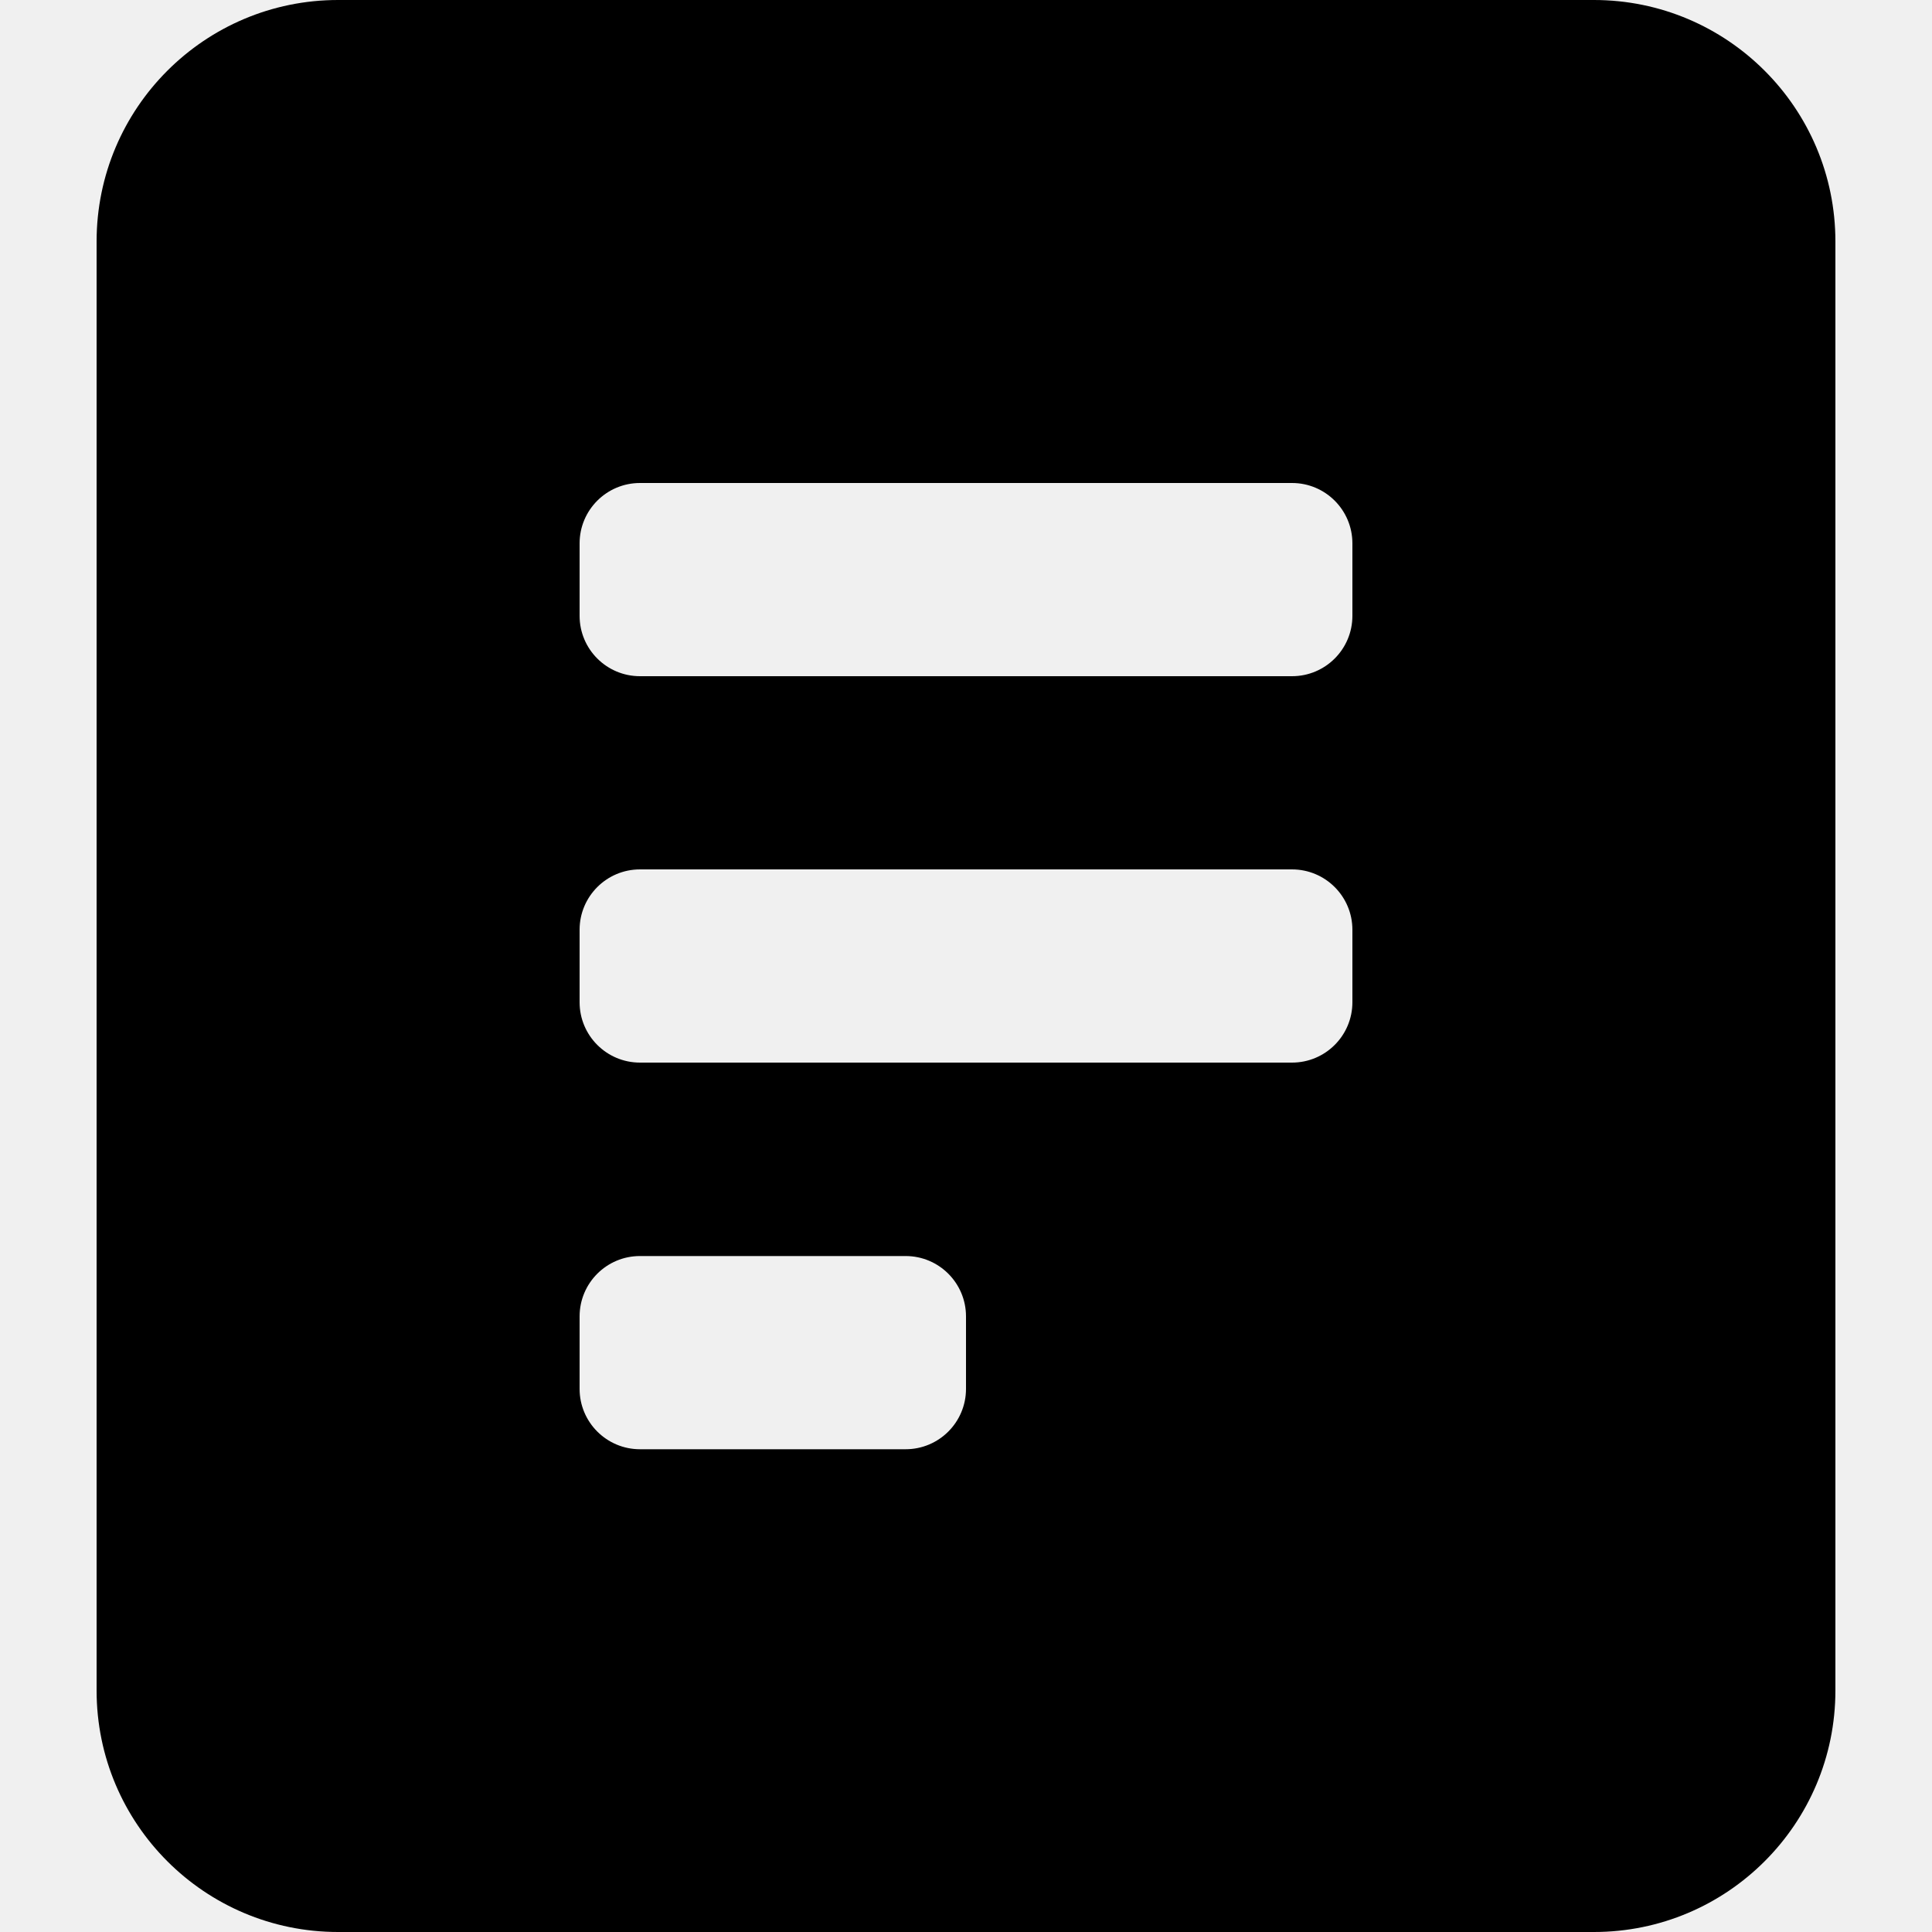
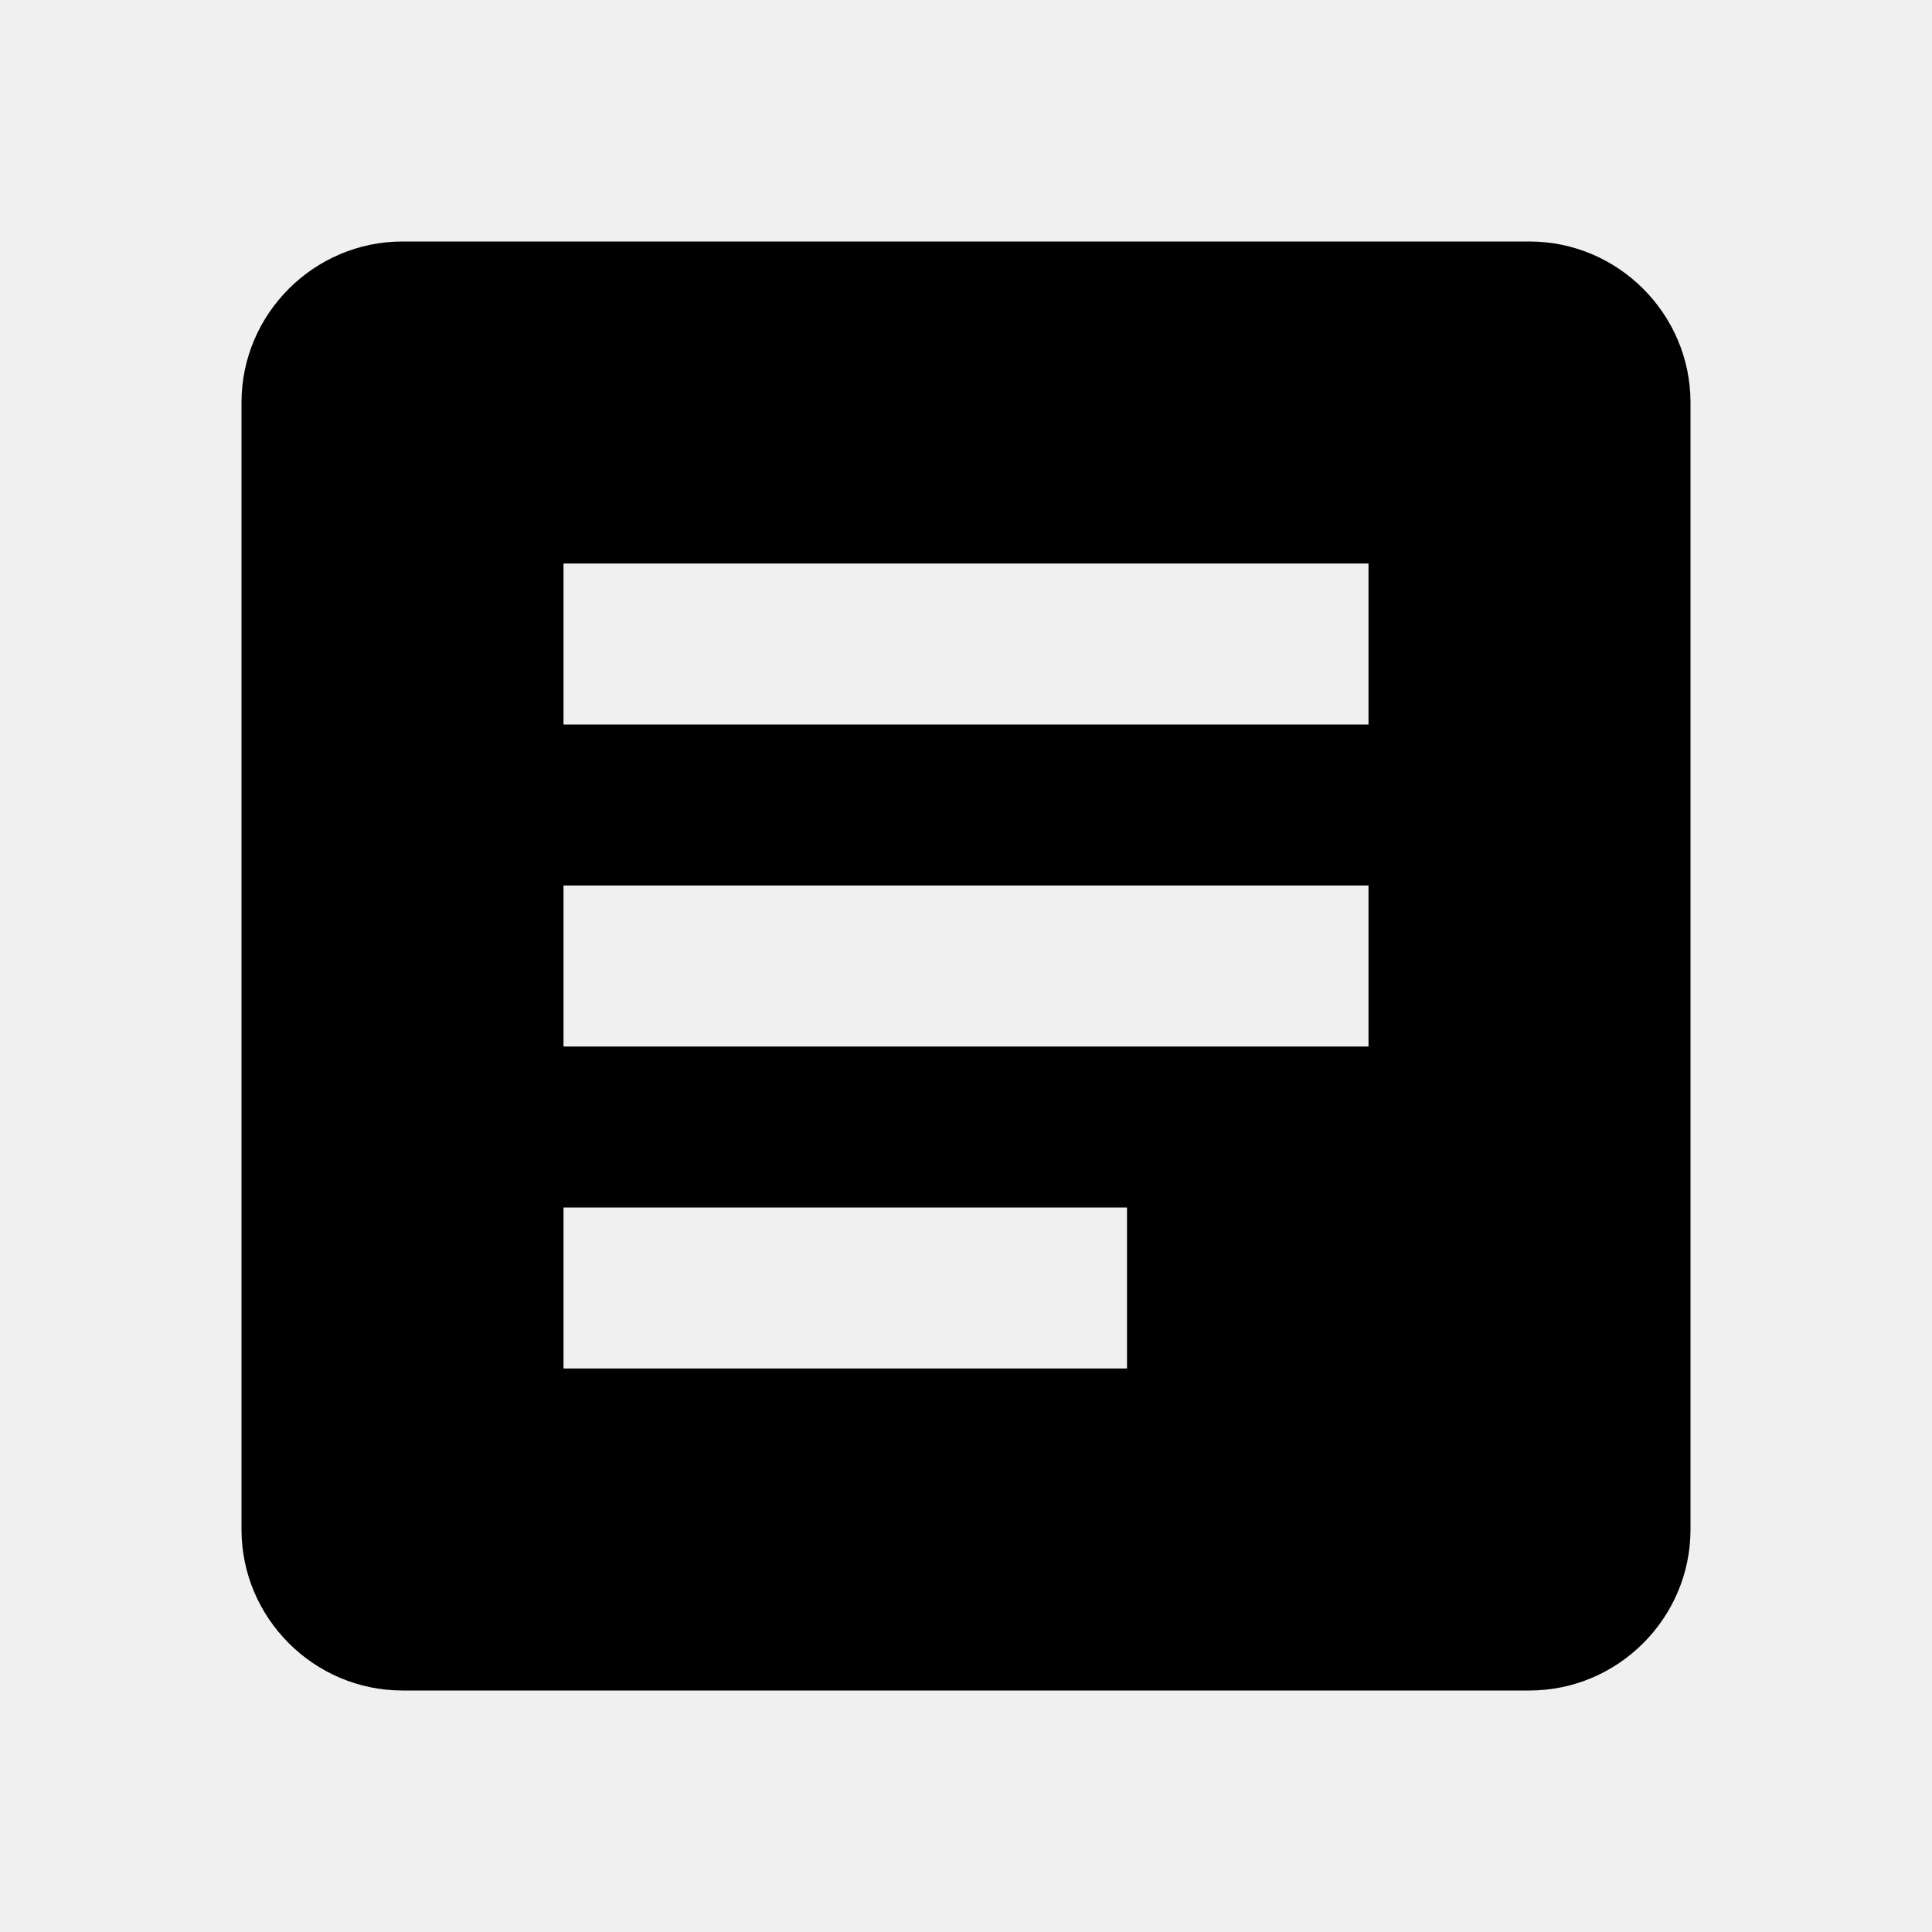
- <svg xmlns="http://www.w3.org/2000/svg" width="16" height="16" viewBox="0 0 16 16" fill="none">
-   <path fill-rule="evenodd" clip-rule="evenodd" d="M2.8 0a2 2 0 0 0-2 2v12a2 2 0 0 0 2 2h10.4a2 2 0 0 0 2-2V2a2 2 0 0 0-2-2H2.8Zm7.9 5.6H5.3a.5.5 0 0 1-.5-.5v-.6a.5.5 0 0 1 .5-.5h5.4a.5.5 0 0 1 .5.5v.6a.5.5 0 0 1-.5.5ZM5.3 7.2h5.4a.5.5 0 0 1 .5.5v.6a.5.5 0 0 1-.5.5H5.3a.5.5 0 0 1-.5-.5v-.6a.5.5 0 0 1 .5-.5Zm2.2 3.202H5.3a.5.5 0 0 0-.5.5v.6a.5.5 0 0 0 .5.5h2.2a.5.5 0 0 0 .5-.5v-.6a.5.5 0 0 0-.5-.5Z" fill="currentColor" />
+ <svg xmlns="http://www.w3.org/2000/svg" width="24" height="24" viewBox="0 0 24 24" fill="none">
+   <g clip-path="url(#clip0_8916_971)">
+     <path d="M19 3H5C3.9 3 3 3.9 3 5V19C3 20.1 3.9 21 5 21H19C20.1 21 21 20.1 21 19V5C21 3.9 20.1 3 19 3ZM14 17H7V15H14V17ZM17 13H7V11H17V13ZM17 9H7V7H17V9Z" fill="currentColor" />
+   </g>
+   <defs>
+     <clipPath id="clip0_8916_971">
+       <rect width="24" height="24" fill="white" />
+     </clipPath>
+   </defs>
</svg>
